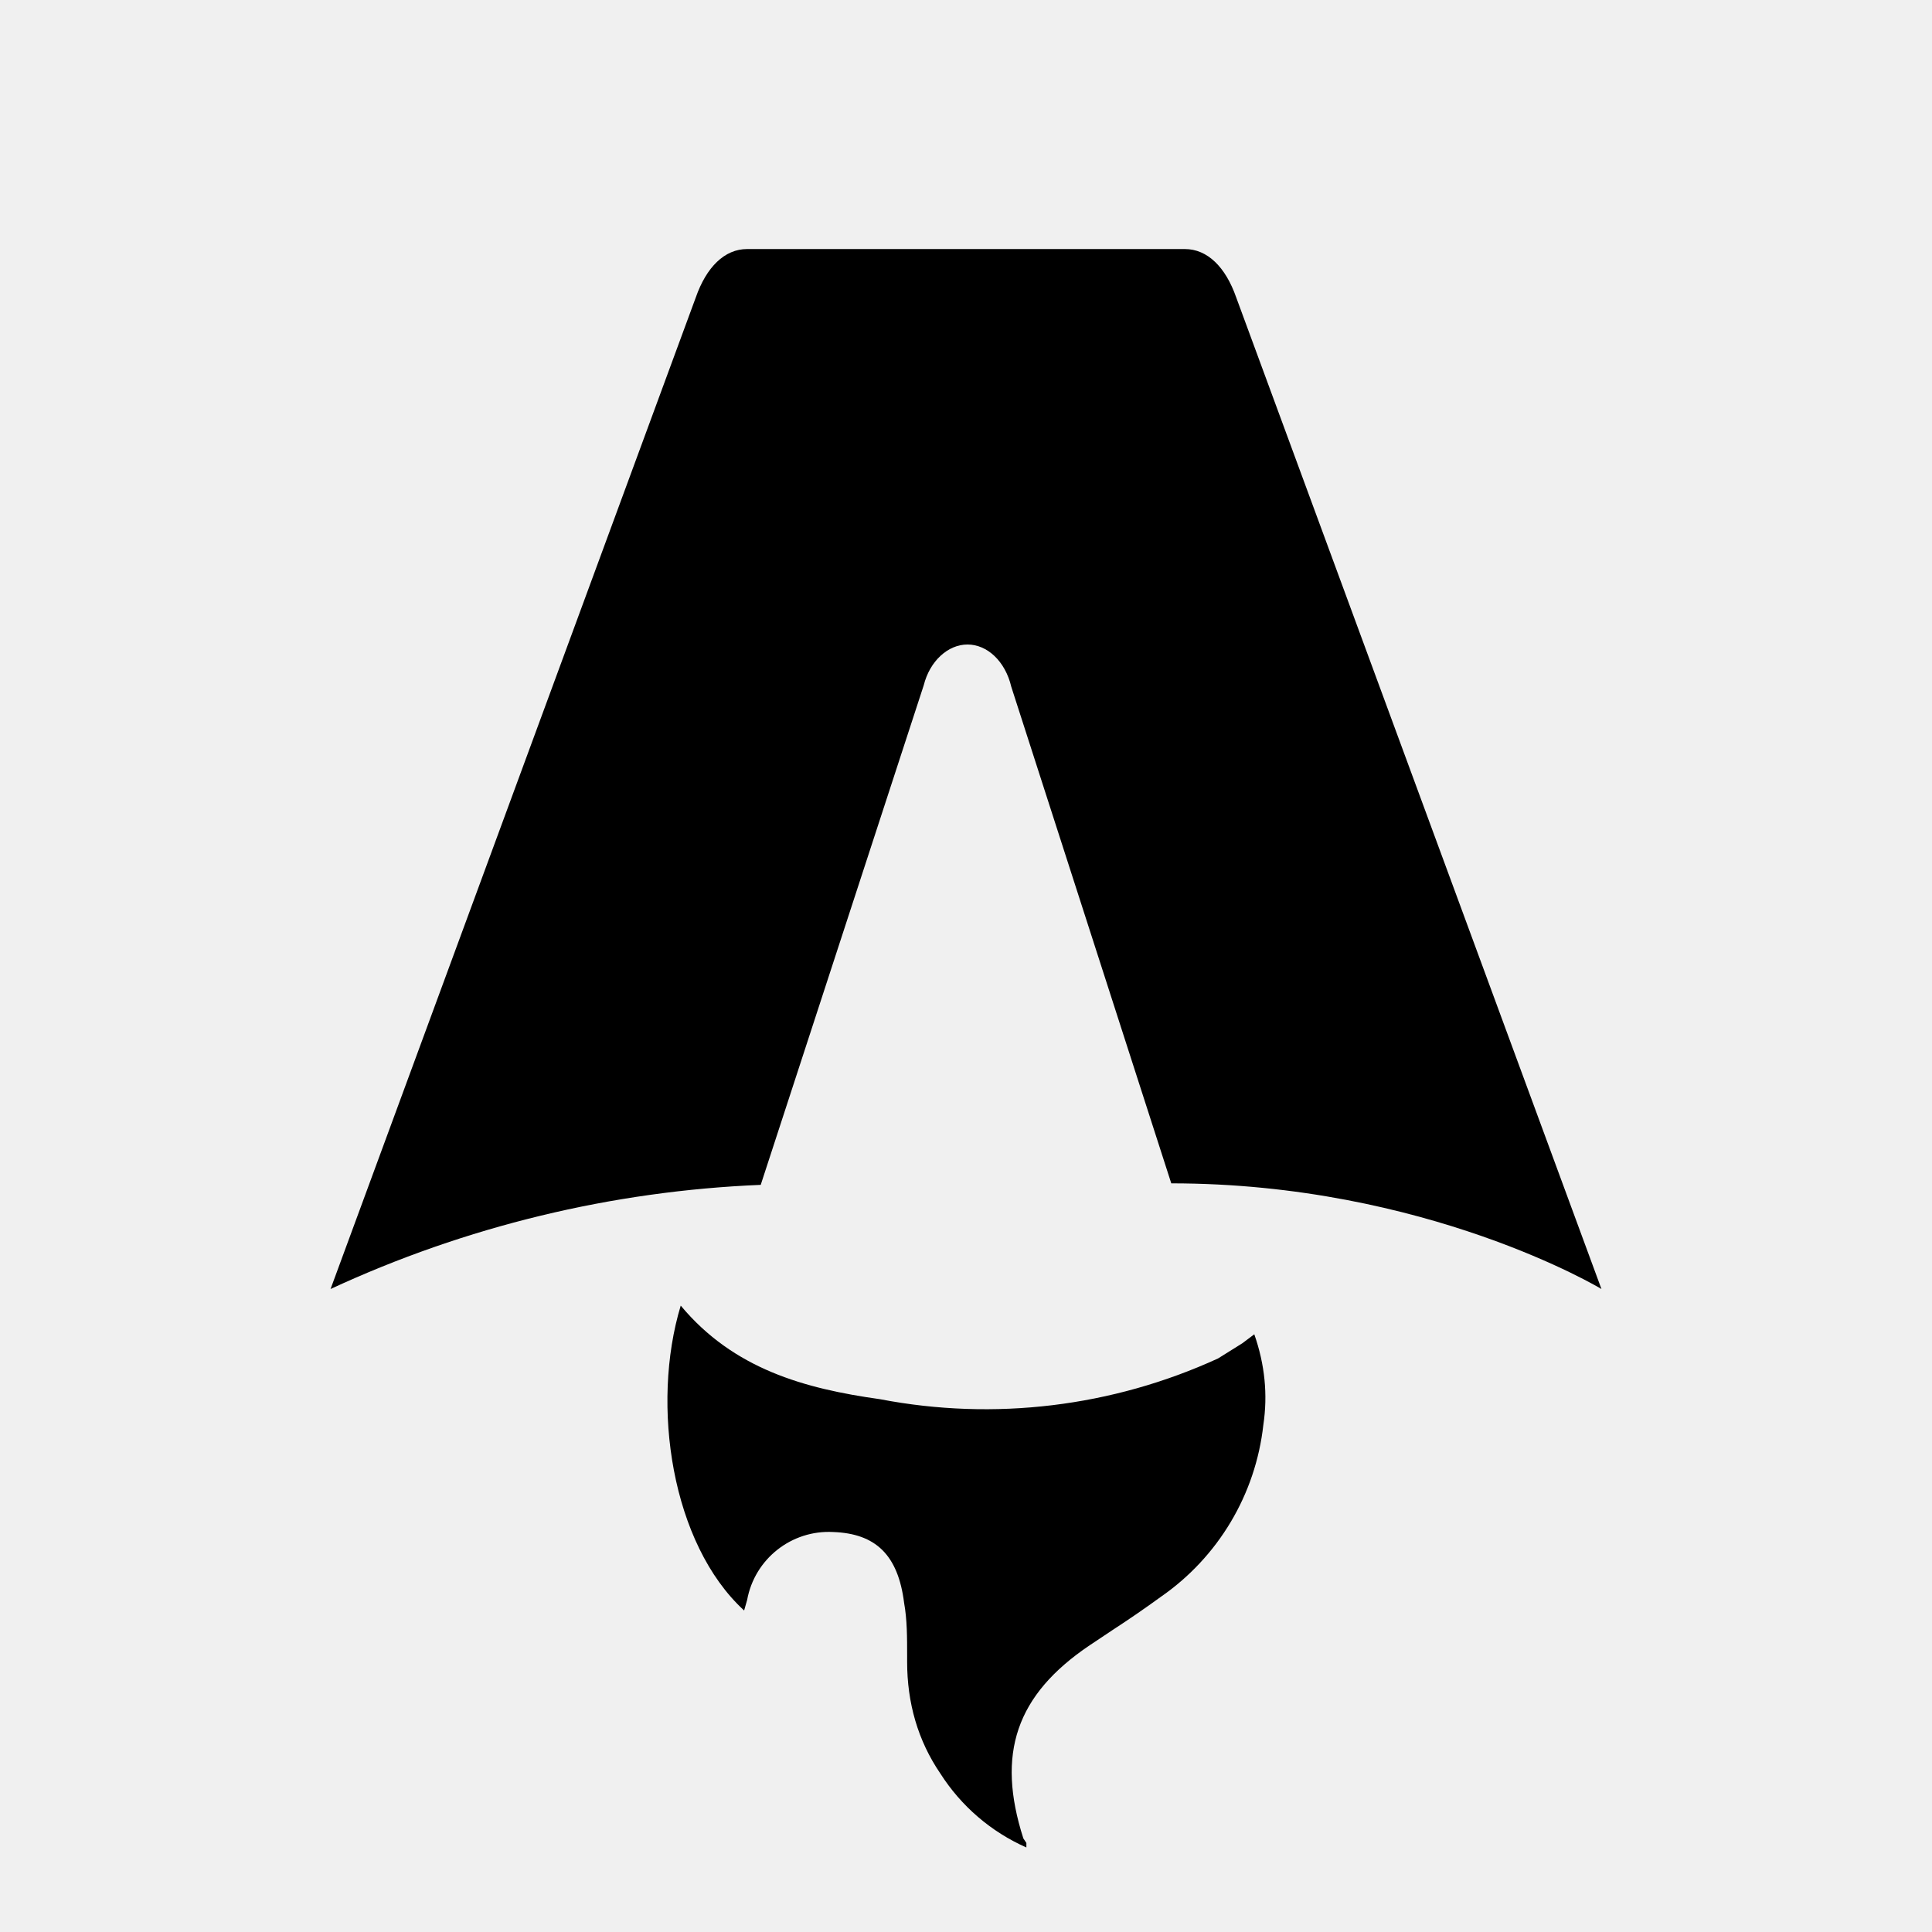
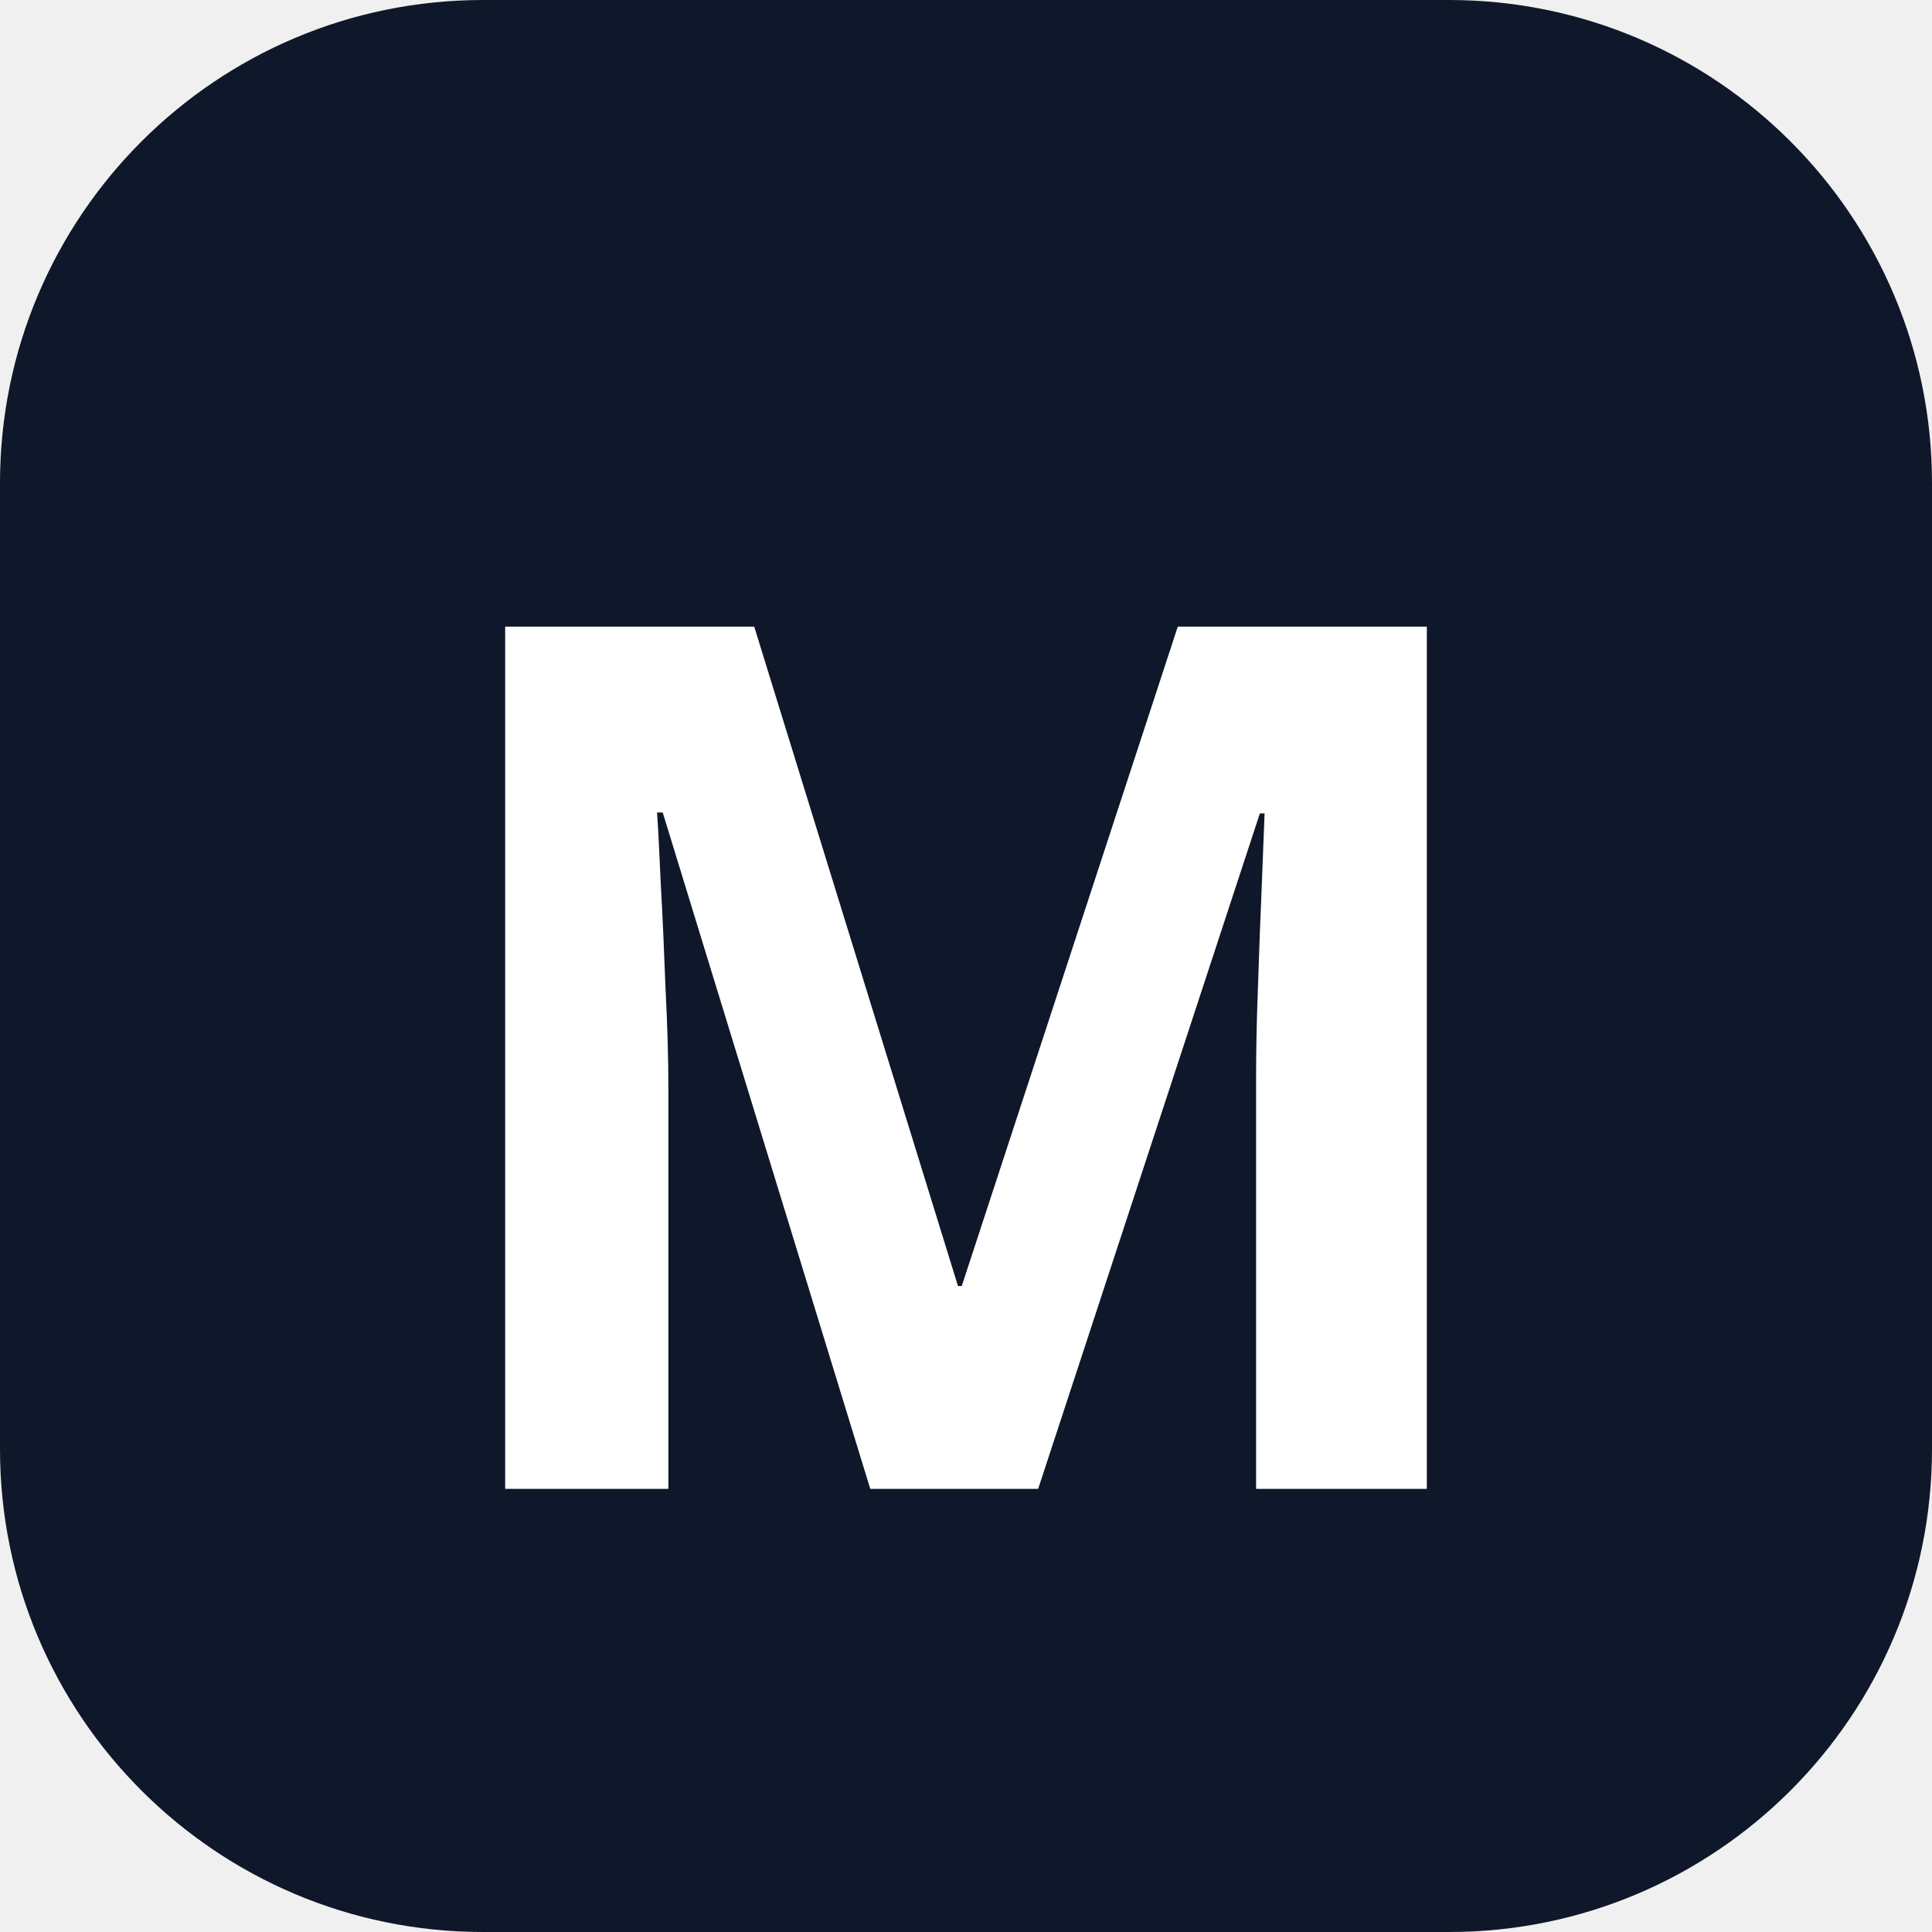
- <svg xmlns="http://www.w3.org/2000/svg" fill="none" viewBox="0 0 128 128">
-   <path d="M50.4 78.5a75.1 75.1 0 0 0-28.5 6.9l24.2-65.7c.7-2 1.9-3.2 3.4-3.2h29c1.5 0 2.7 1.2 3.4 3.2l24.2 65.7s-11.6-7-28.5-7L67 45.5c-.4-1.7-1.6-2.8-2.9-2.8-1.3 0-2.5 1.1-2.9 2.7L50.4 78.5Zm-1.1 28.2Zm-4.2-20.2c-2 6.6-.6 15.8 4.2 20.2a17.5 17.5 0 0 1 .2-.7 5.5 5.5 0 0 1 5.7-4.5c2.8.1 4.3 1.5 4.7 4.7.2 1.1.2 2.3.2 3.5v.4c0 2.7.7 5.2 2.2 7.4a13 13 0 0 0 5.7 4.9v-.3l-.2-.3c-1.8-5.6-.5-9.5 4.4-12.8l1.5-1a73 73 0 0 0 3.2-2.2 16 16 0 0 0 6.8-11.4c.3-2 .1-4-.6-6l-.8.6-1.6 1a37 37 0 0 1-22.4 2.7c-5-.7-9.7-2-13.2-6.2Z" />
-   <style>
-         path { fill: #000; }
-         @media (prefers-color-scheme: dark) {
-             path { fill: #FFF; }
-         }
-     </style>
+ <svg xmlns="http://www.w3.org/2000/svg" viewBox="0 0 32 32">
+   <rect width="32" height="32" rx="8" fill="#0f172a" />
+   <text x="50%" y="55%" dominant-baseline="middle" text-anchor="middle" fill="white" font-family="sans-serif" font-weight="900" font-size="20">M</text>
</svg>
